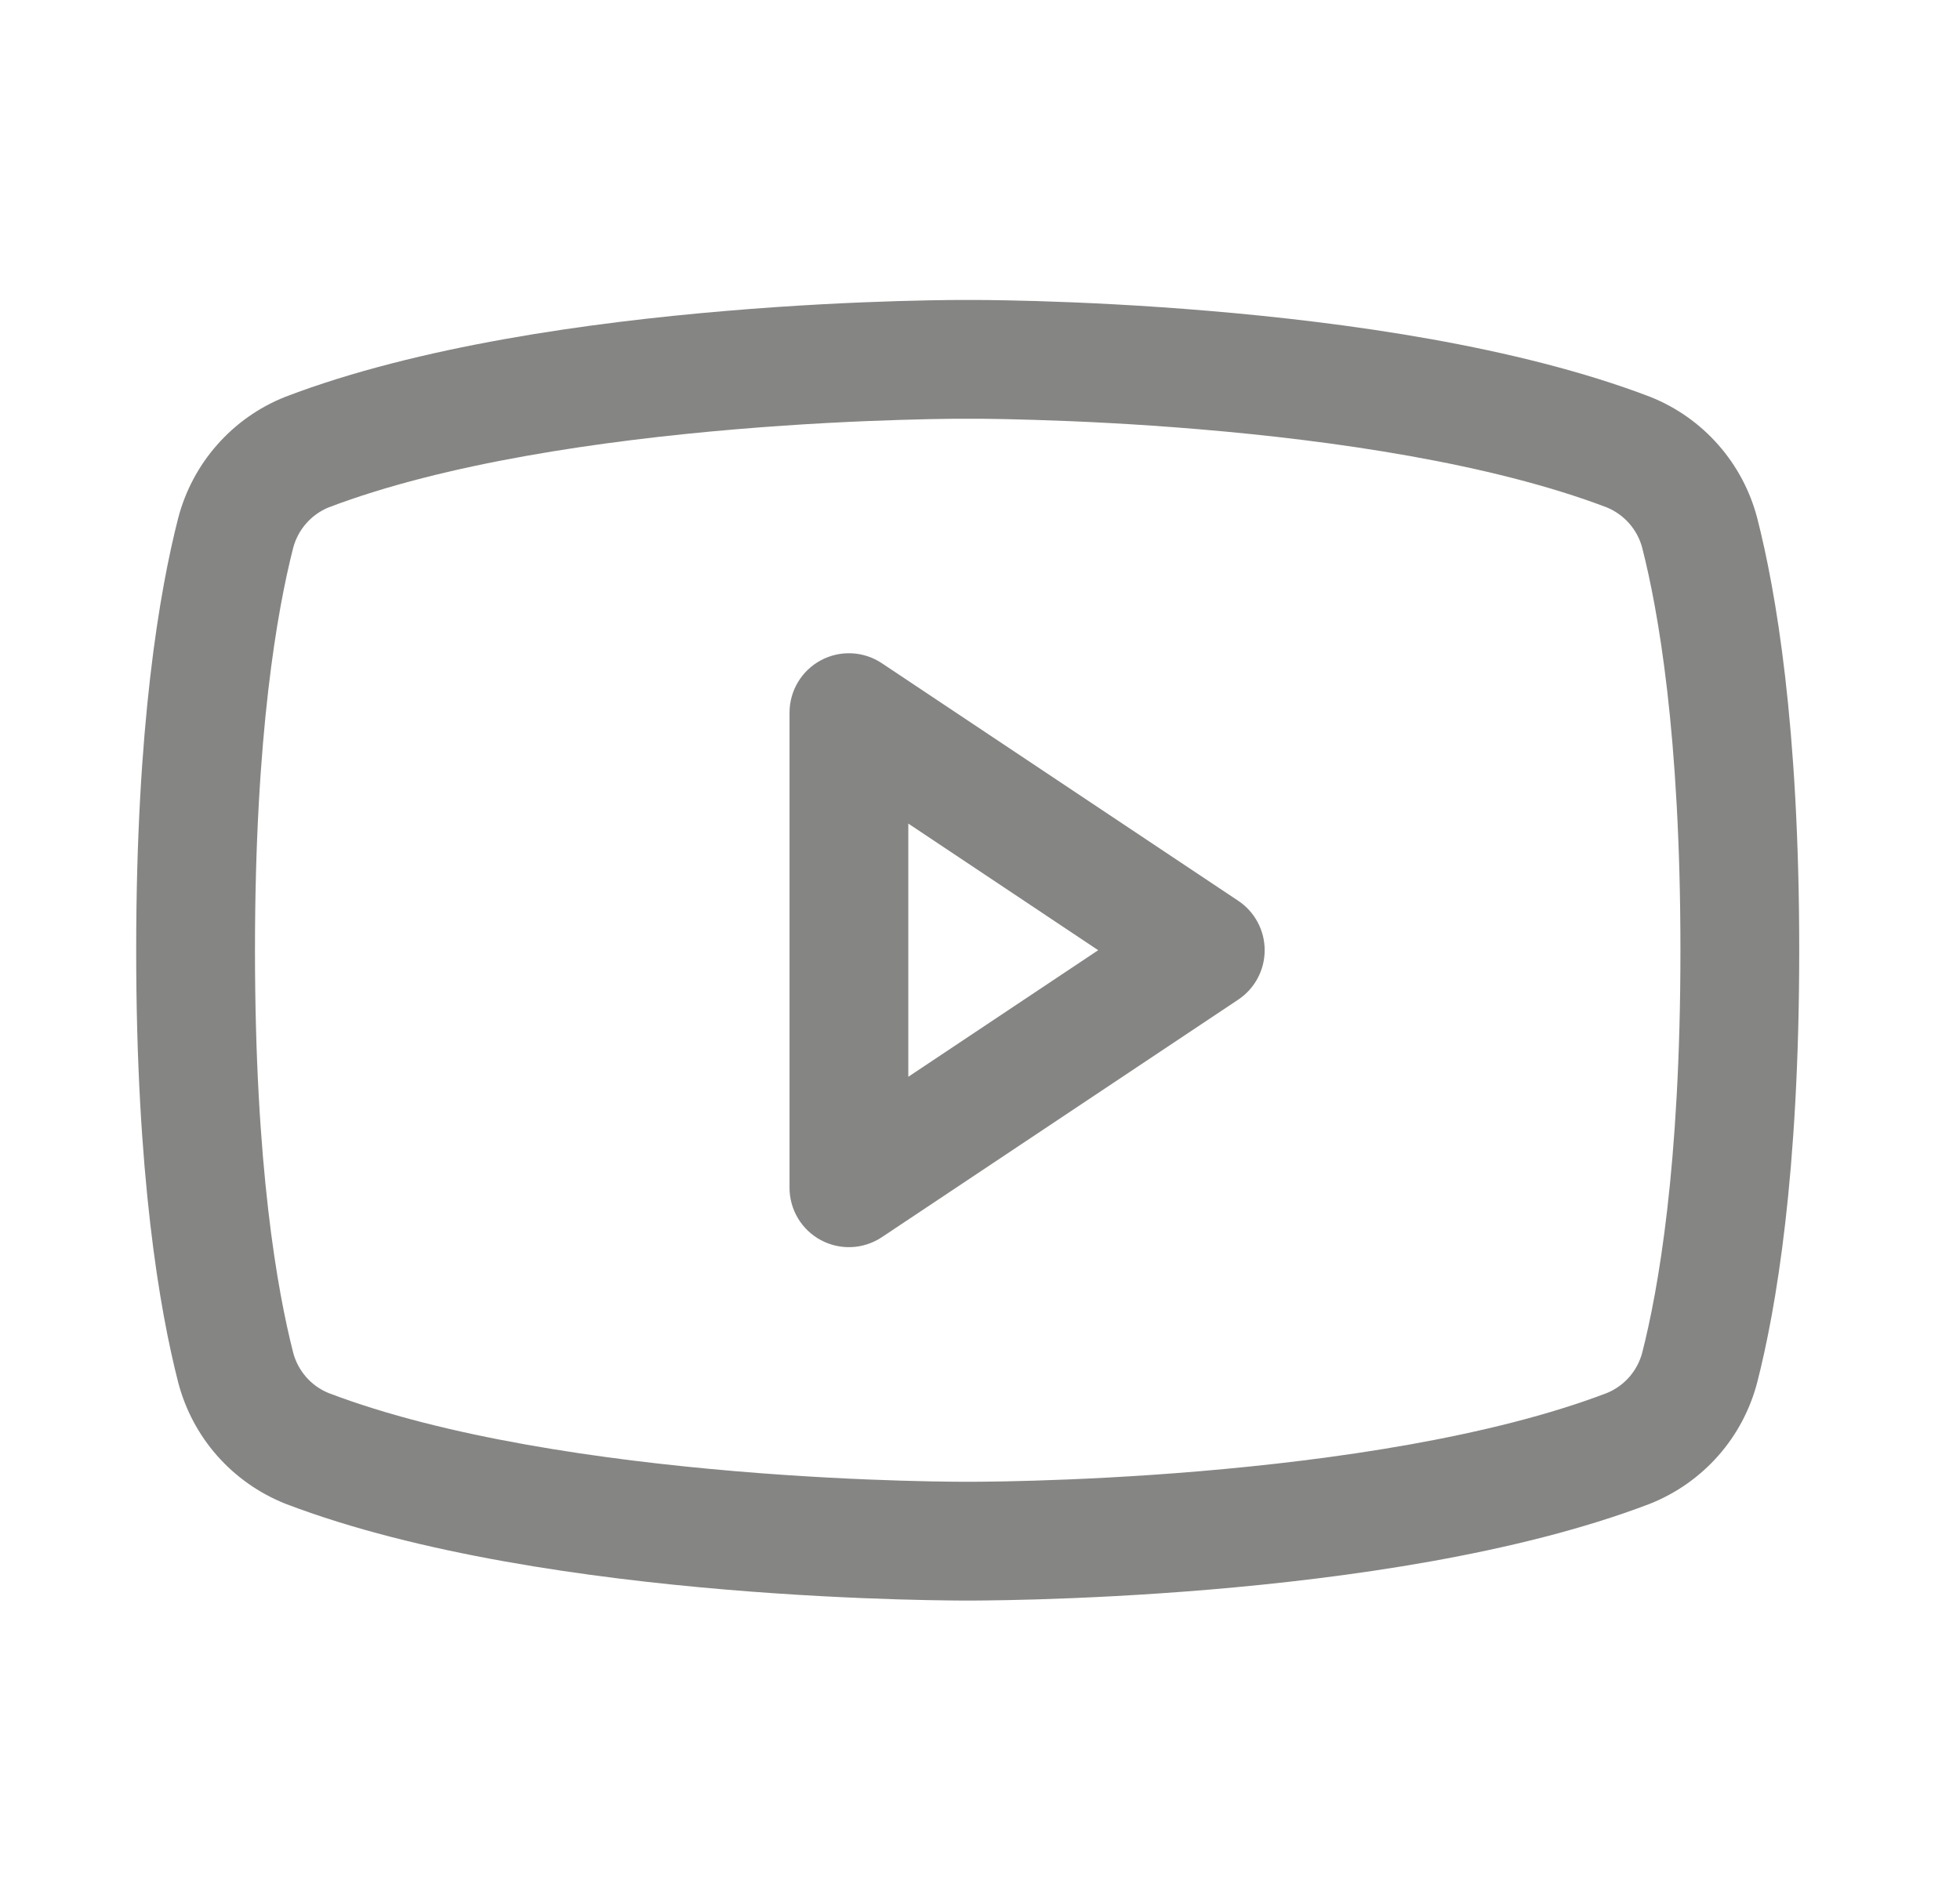
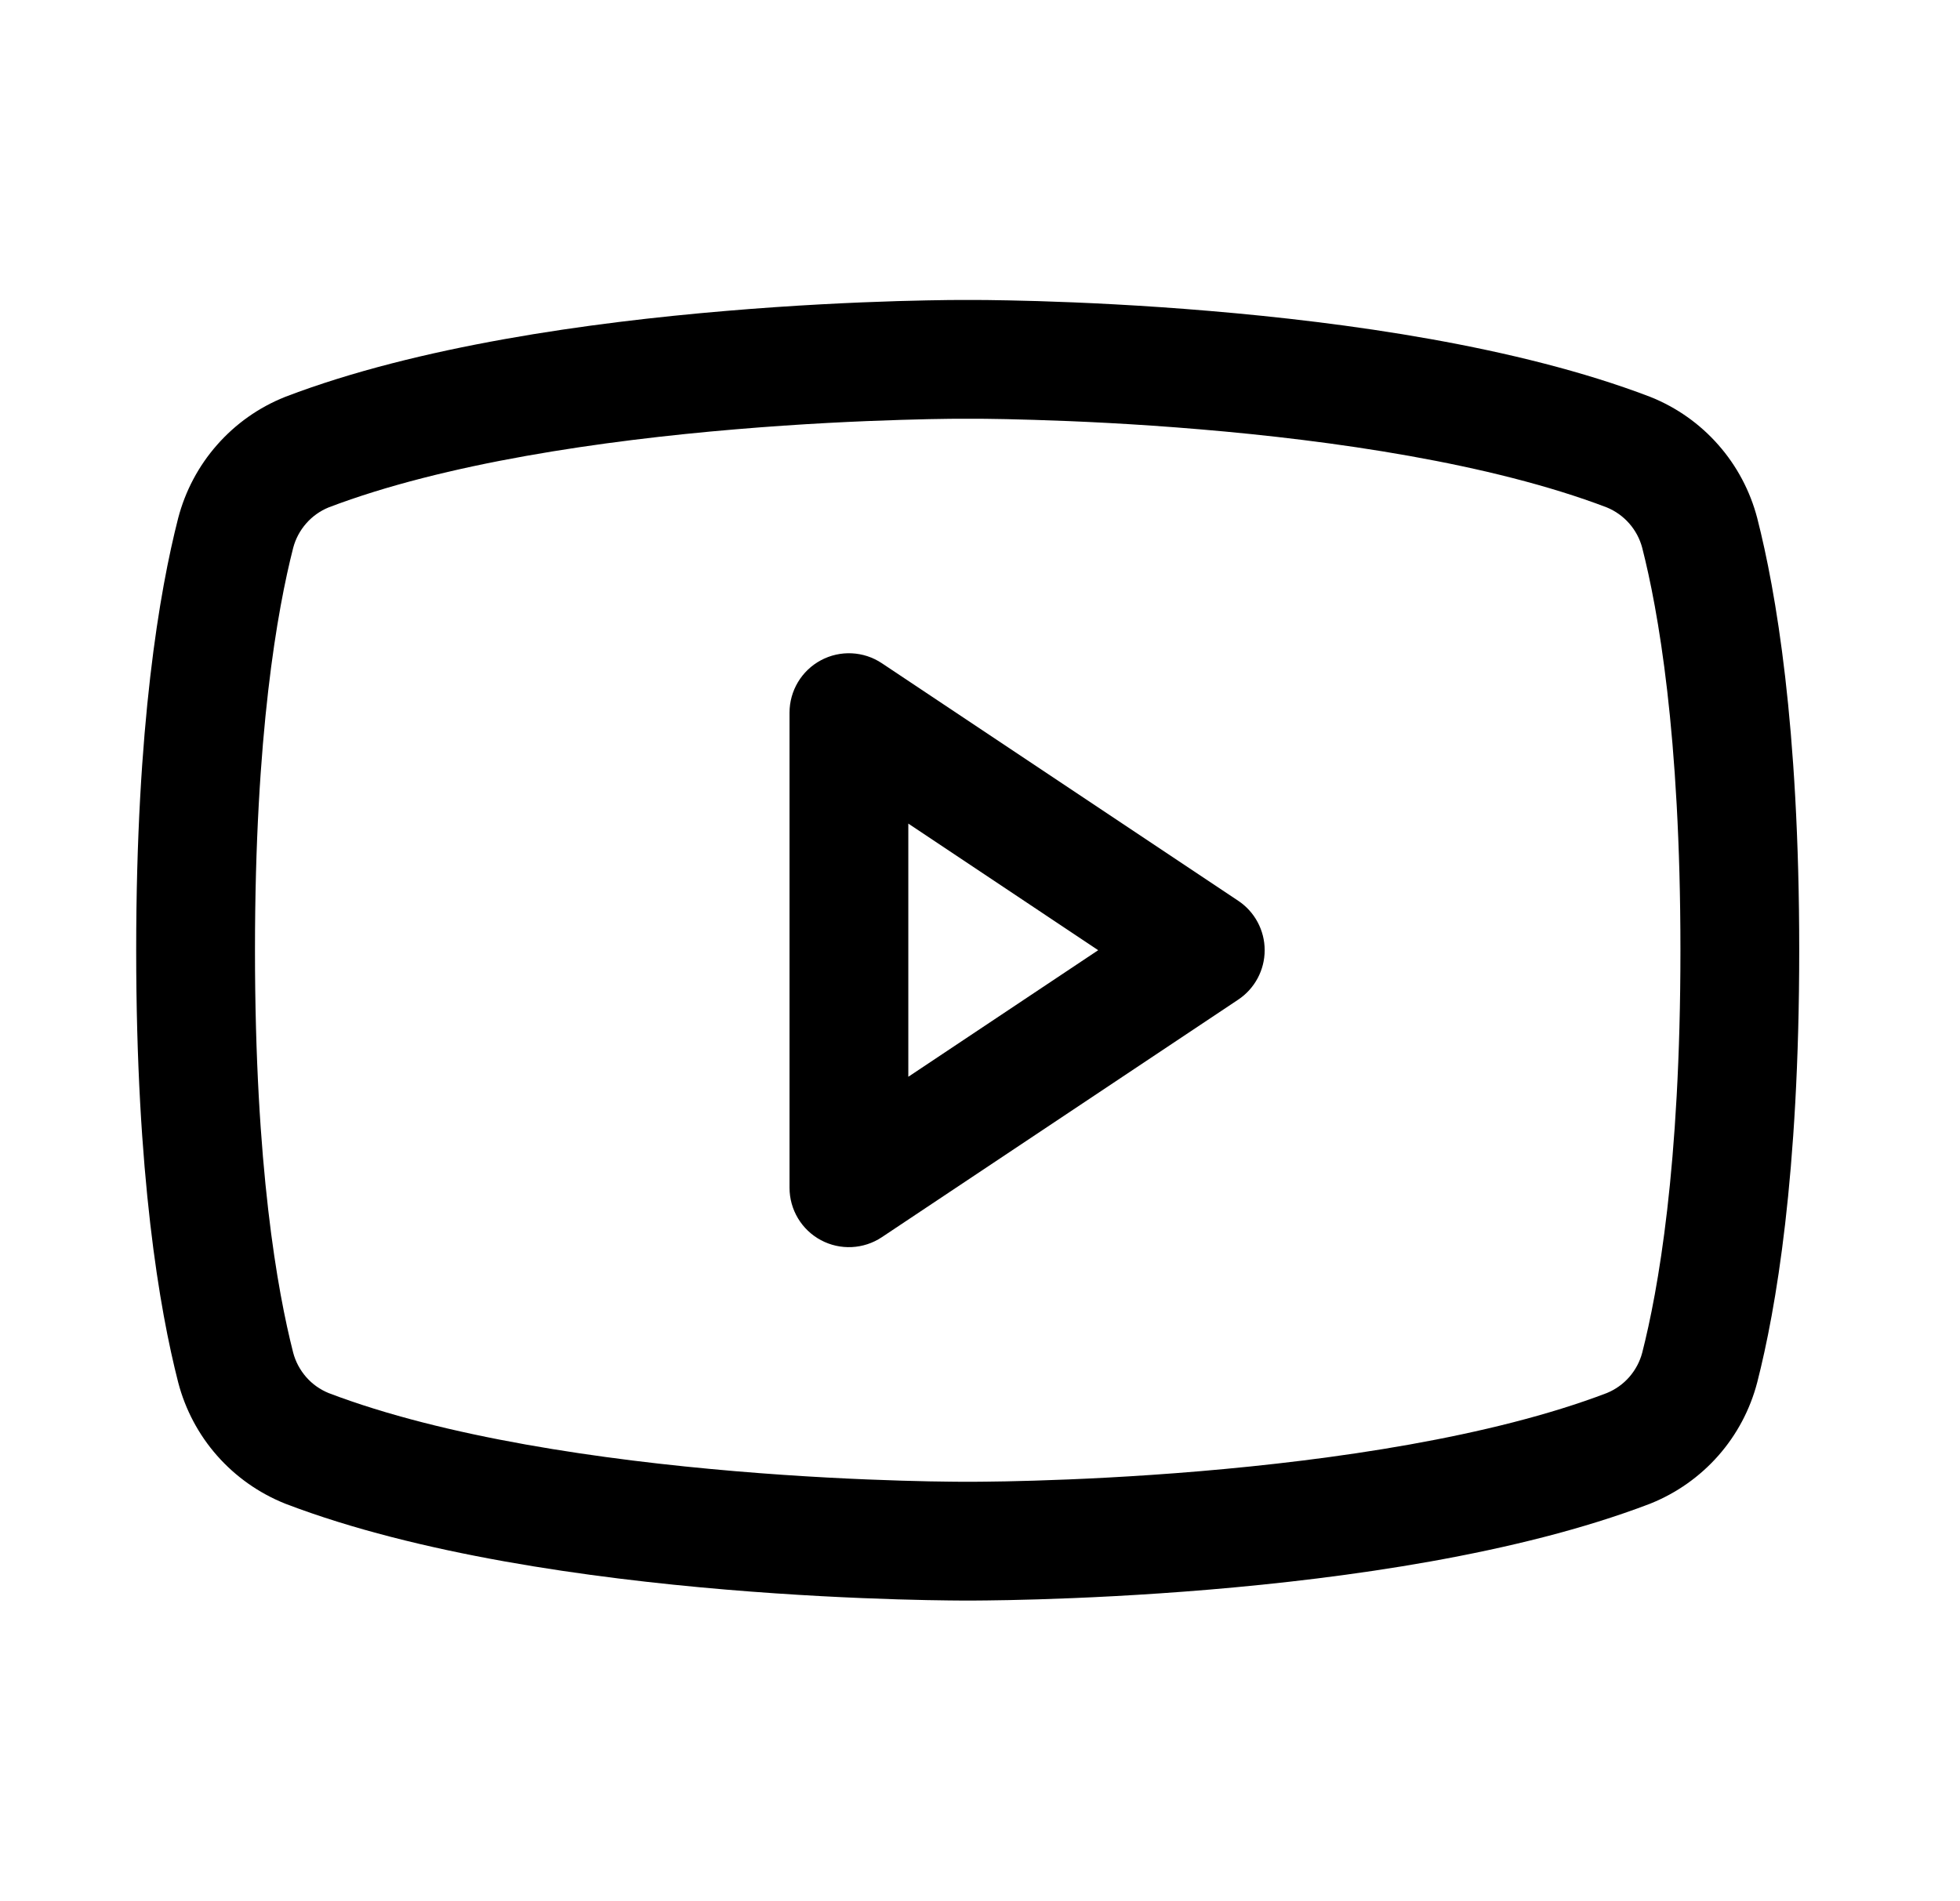
- <svg xmlns="http://www.w3.org/2000/svg" width="33" height="32" viewBox="0 0 33 32" fill="none">
-   <path fill-rule="evenodd" clip-rule="evenodd" d="M13.821 11.118C14.146 10.944 14.541 10.963 14.848 11.168L20.848 15.168C21.126 15.353 21.293 15.666 21.293 16C21.293 16.334 21.126 16.647 20.848 16.832L14.848 20.832C14.541 21.037 14.146 21.056 13.821 20.882C13.496 20.708 13.293 20.369 13.293 20V12C13.293 11.631 13.496 11.292 13.821 11.118ZM15.293 13.868V18.131L18.49 16L15.293 13.868Z" fill="#858584" />
-   <path fill-rule="evenodd" clip-rule="evenodd" d="M16.291 5.051L16.275 5.051L16.212 5.051C16.157 5.051 16.078 5.051 15.976 5.052C15.772 5.055 15.479 5.059 15.114 5.07C14.384 5.092 13.367 5.138 12.217 5.236C9.94 5.428 7.042 5.827 4.811 6.679L4.796 6.685C4.358 6.86 3.967 7.136 3.655 7.491C3.343 7.845 3.119 8.268 3 8.724L2.999 8.728C2.688 9.947 2.293 12.207 2.293 16.001C2.293 19.795 2.688 22.055 2.999 23.273L3 23.277C3.119 23.734 3.343 24.157 3.655 24.511C3.967 24.865 4.358 25.141 4.796 25.317L4.811 25.323C7.042 26.175 9.94 26.574 12.217 26.766C13.367 26.863 14.384 26.909 15.114 26.931C15.479 26.942 15.772 26.947 15.976 26.949C16.078 26.95 16.157 26.951 16.212 26.951L16.275 26.951L16.291 26.951H16.294L16.311 26.951L16.374 26.951C16.429 26.951 16.508 26.95 16.61 26.949C16.814 26.947 17.107 26.942 17.472 26.931C18.202 26.909 19.218 26.863 20.369 26.766C22.646 26.574 25.544 26.175 27.775 25.323L27.79 25.317C28.228 25.141 28.619 24.865 28.931 24.511C29.243 24.157 29.467 23.734 29.586 23.277L29.587 23.273C29.898 22.055 30.293 19.795 30.293 16.001C30.293 12.207 29.898 9.947 29.587 8.728L29.586 8.724C29.467 8.268 29.243 7.845 28.931 7.491C28.619 7.136 28.228 6.86 27.79 6.685L27.775 6.679C25.544 5.827 22.646 5.428 20.369 5.236C19.218 5.138 18.202 5.092 17.472 5.07C17.107 5.059 16.814 5.055 16.61 5.052C16.508 5.051 16.429 5.051 16.374 5.051L16.311 5.051L16.294 5.051H16.291ZM16.288 24.951L16.298 24.951L16.302 24.951L16.315 24.951L16.37 24.951C16.419 24.951 16.493 24.95 16.589 24.949C16.781 24.947 17.062 24.943 17.412 24.932C18.115 24.911 19.094 24.867 20.201 24.773C22.437 24.584 25.097 24.203 27.053 23.457C27.197 23.398 27.326 23.307 27.43 23.189C27.534 23.07 27.61 22.929 27.65 22.776C27.913 21.744 28.293 19.654 28.293 16.001C28.293 12.348 27.913 10.258 27.65 9.226C27.61 9.073 27.534 8.931 27.43 8.813C27.326 8.695 27.197 8.603 27.053 8.544C25.097 7.799 22.437 7.417 20.201 7.229C19.094 7.135 18.115 7.091 17.412 7.07C17.062 7.059 16.781 7.054 16.589 7.052C16.493 7.051 16.419 7.051 16.37 7.051L16.315 7.051L16.302 7.051L16.299 7.051L16.288 7.051L16.284 7.051L16.271 7.051L16.216 7.051C16.167 7.051 16.093 7.051 15.997 7.052C15.805 7.054 15.524 7.059 15.174 7.07C14.471 7.091 13.492 7.135 12.385 7.229C10.149 7.417 7.489 7.799 5.533 8.544C5.389 8.603 5.259 8.695 5.156 8.813C5.052 8.931 4.976 9.073 4.936 9.226C4.673 10.258 4.293 12.348 4.293 16.001C4.293 19.654 4.673 21.744 4.936 22.776C4.976 22.929 5.052 23.07 5.156 23.189C5.259 23.307 5.389 23.398 5.533 23.457C7.489 24.203 10.149 24.584 12.385 24.773C13.492 24.867 14.471 24.911 15.174 24.932C15.524 24.943 15.805 24.947 15.997 24.949C16.093 24.95 16.167 24.951 16.216 24.951L16.271 24.951L16.284 24.951L16.288 24.951Z" fill="#858584" />
+ <svg xmlns="http://www.w3.org/2000/svg" viewBox="0 0 33 32" fill="none">
+   <path fill-rule="evenodd" clip-rule="evenodd" d="M13.821 11.118C14.146 10.944 14.541 10.963 14.848 11.168L20.848 15.168C21.126 15.353 21.293 15.666 21.293 16C21.293 16.334 21.126 16.647 20.848 16.832L14.848 20.832C14.541 21.037 14.146 21.056 13.821 20.882C13.496 20.708 13.293 20.369 13.293 20V12C13.293 11.631 13.496 11.292 13.821 11.118ZM15.293 13.868V18.131L18.49 16L15.293 13.868Z" fill="currentColor" />
+   <path fill-rule="evenodd" clip-rule="evenodd" d="M16.291 5.051L16.275 5.051L16.212 5.051C16.157 5.051 16.078 5.051 15.976 5.052C15.772 5.055 15.479 5.059 15.114 5.07C14.384 5.092 13.367 5.138 12.217 5.236C9.94 5.428 7.042 5.827 4.811 6.679L4.796 6.685C4.358 6.86 3.967 7.136 3.655 7.491C3.343 7.845 3.119 8.268 3 8.724L2.999 8.728C2.688 9.947 2.293 12.207 2.293 16.001C2.293 19.795 2.688 22.055 2.999 23.273L3 23.277C3.119 23.734 3.343 24.157 3.655 24.511C3.967 24.865 4.358 25.141 4.796 25.317L4.811 25.323C7.042 26.175 9.94 26.574 12.217 26.766C13.367 26.863 14.384 26.909 15.114 26.931C15.479 26.942 15.772 26.947 15.976 26.949C16.078 26.95 16.157 26.951 16.212 26.951L16.275 26.951L16.291 26.951H16.294L16.311 26.951L16.374 26.951C16.429 26.951 16.508 26.95 16.61 26.949C16.814 26.947 17.107 26.942 17.472 26.931C18.202 26.909 19.218 26.863 20.369 26.766C22.646 26.574 25.544 26.175 27.775 25.323L27.79 25.317C28.228 25.141 28.619 24.865 28.931 24.511C29.243 24.157 29.467 23.734 29.586 23.277L29.587 23.273C29.898 22.055 30.293 19.795 30.293 16.001C30.293 12.207 29.898 9.947 29.587 8.728L29.586 8.724C29.467 8.268 29.243 7.845 28.931 7.491C28.619 7.136 28.228 6.86 27.79 6.685L27.775 6.679C25.544 5.827 22.646 5.428 20.369 5.236C19.218 5.138 18.202 5.092 17.472 5.07C17.107 5.059 16.814 5.055 16.61 5.052C16.508 5.051 16.429 5.051 16.374 5.051L16.311 5.051L16.294 5.051H16.291ZM16.288 24.951L16.298 24.951L16.302 24.951L16.315 24.951L16.37 24.951C16.419 24.951 16.493 24.95 16.589 24.949C16.781 24.947 17.062 24.943 17.412 24.932C18.115 24.911 19.094 24.867 20.201 24.773C22.437 24.584 25.097 24.203 27.053 23.457C27.197 23.398 27.326 23.307 27.43 23.189C27.534 23.07 27.61 22.929 27.65 22.776C27.913 21.744 28.293 19.654 28.293 16.001C28.293 12.348 27.913 10.258 27.65 9.226C27.61 9.073 27.534 8.931 27.43 8.813C27.326 8.695 27.197 8.603 27.053 8.544C25.097 7.799 22.437 7.417 20.201 7.229C19.094 7.135 18.115 7.091 17.412 7.07C17.062 7.059 16.781 7.054 16.589 7.052C16.493 7.051 16.419 7.051 16.37 7.051L16.315 7.051L16.302 7.051L16.299 7.051L16.288 7.051L16.284 7.051L16.271 7.051L16.216 7.051C16.167 7.051 16.093 7.051 15.997 7.052C15.805 7.054 15.524 7.059 15.174 7.07C14.471 7.091 13.492 7.135 12.385 7.229C10.149 7.417 7.489 7.799 5.533 8.544C5.389 8.603 5.259 8.695 5.156 8.813C5.052 8.931 4.976 9.073 4.936 9.226C4.673 10.258 4.293 12.348 4.293 16.001C4.293 19.654 4.673 21.744 4.936 22.776C4.976 22.929 5.052 23.07 5.156 23.189C5.259 23.307 5.389 23.398 5.533 23.457C7.489 24.203 10.149 24.584 12.385 24.773C13.492 24.867 14.471 24.911 15.174 24.932C15.524 24.943 15.805 24.947 15.997 24.949C16.093 24.95 16.167 24.951 16.216 24.951L16.271 24.951L16.284 24.951L16.288 24.951Z" fill="currentColor" />
</svg>
